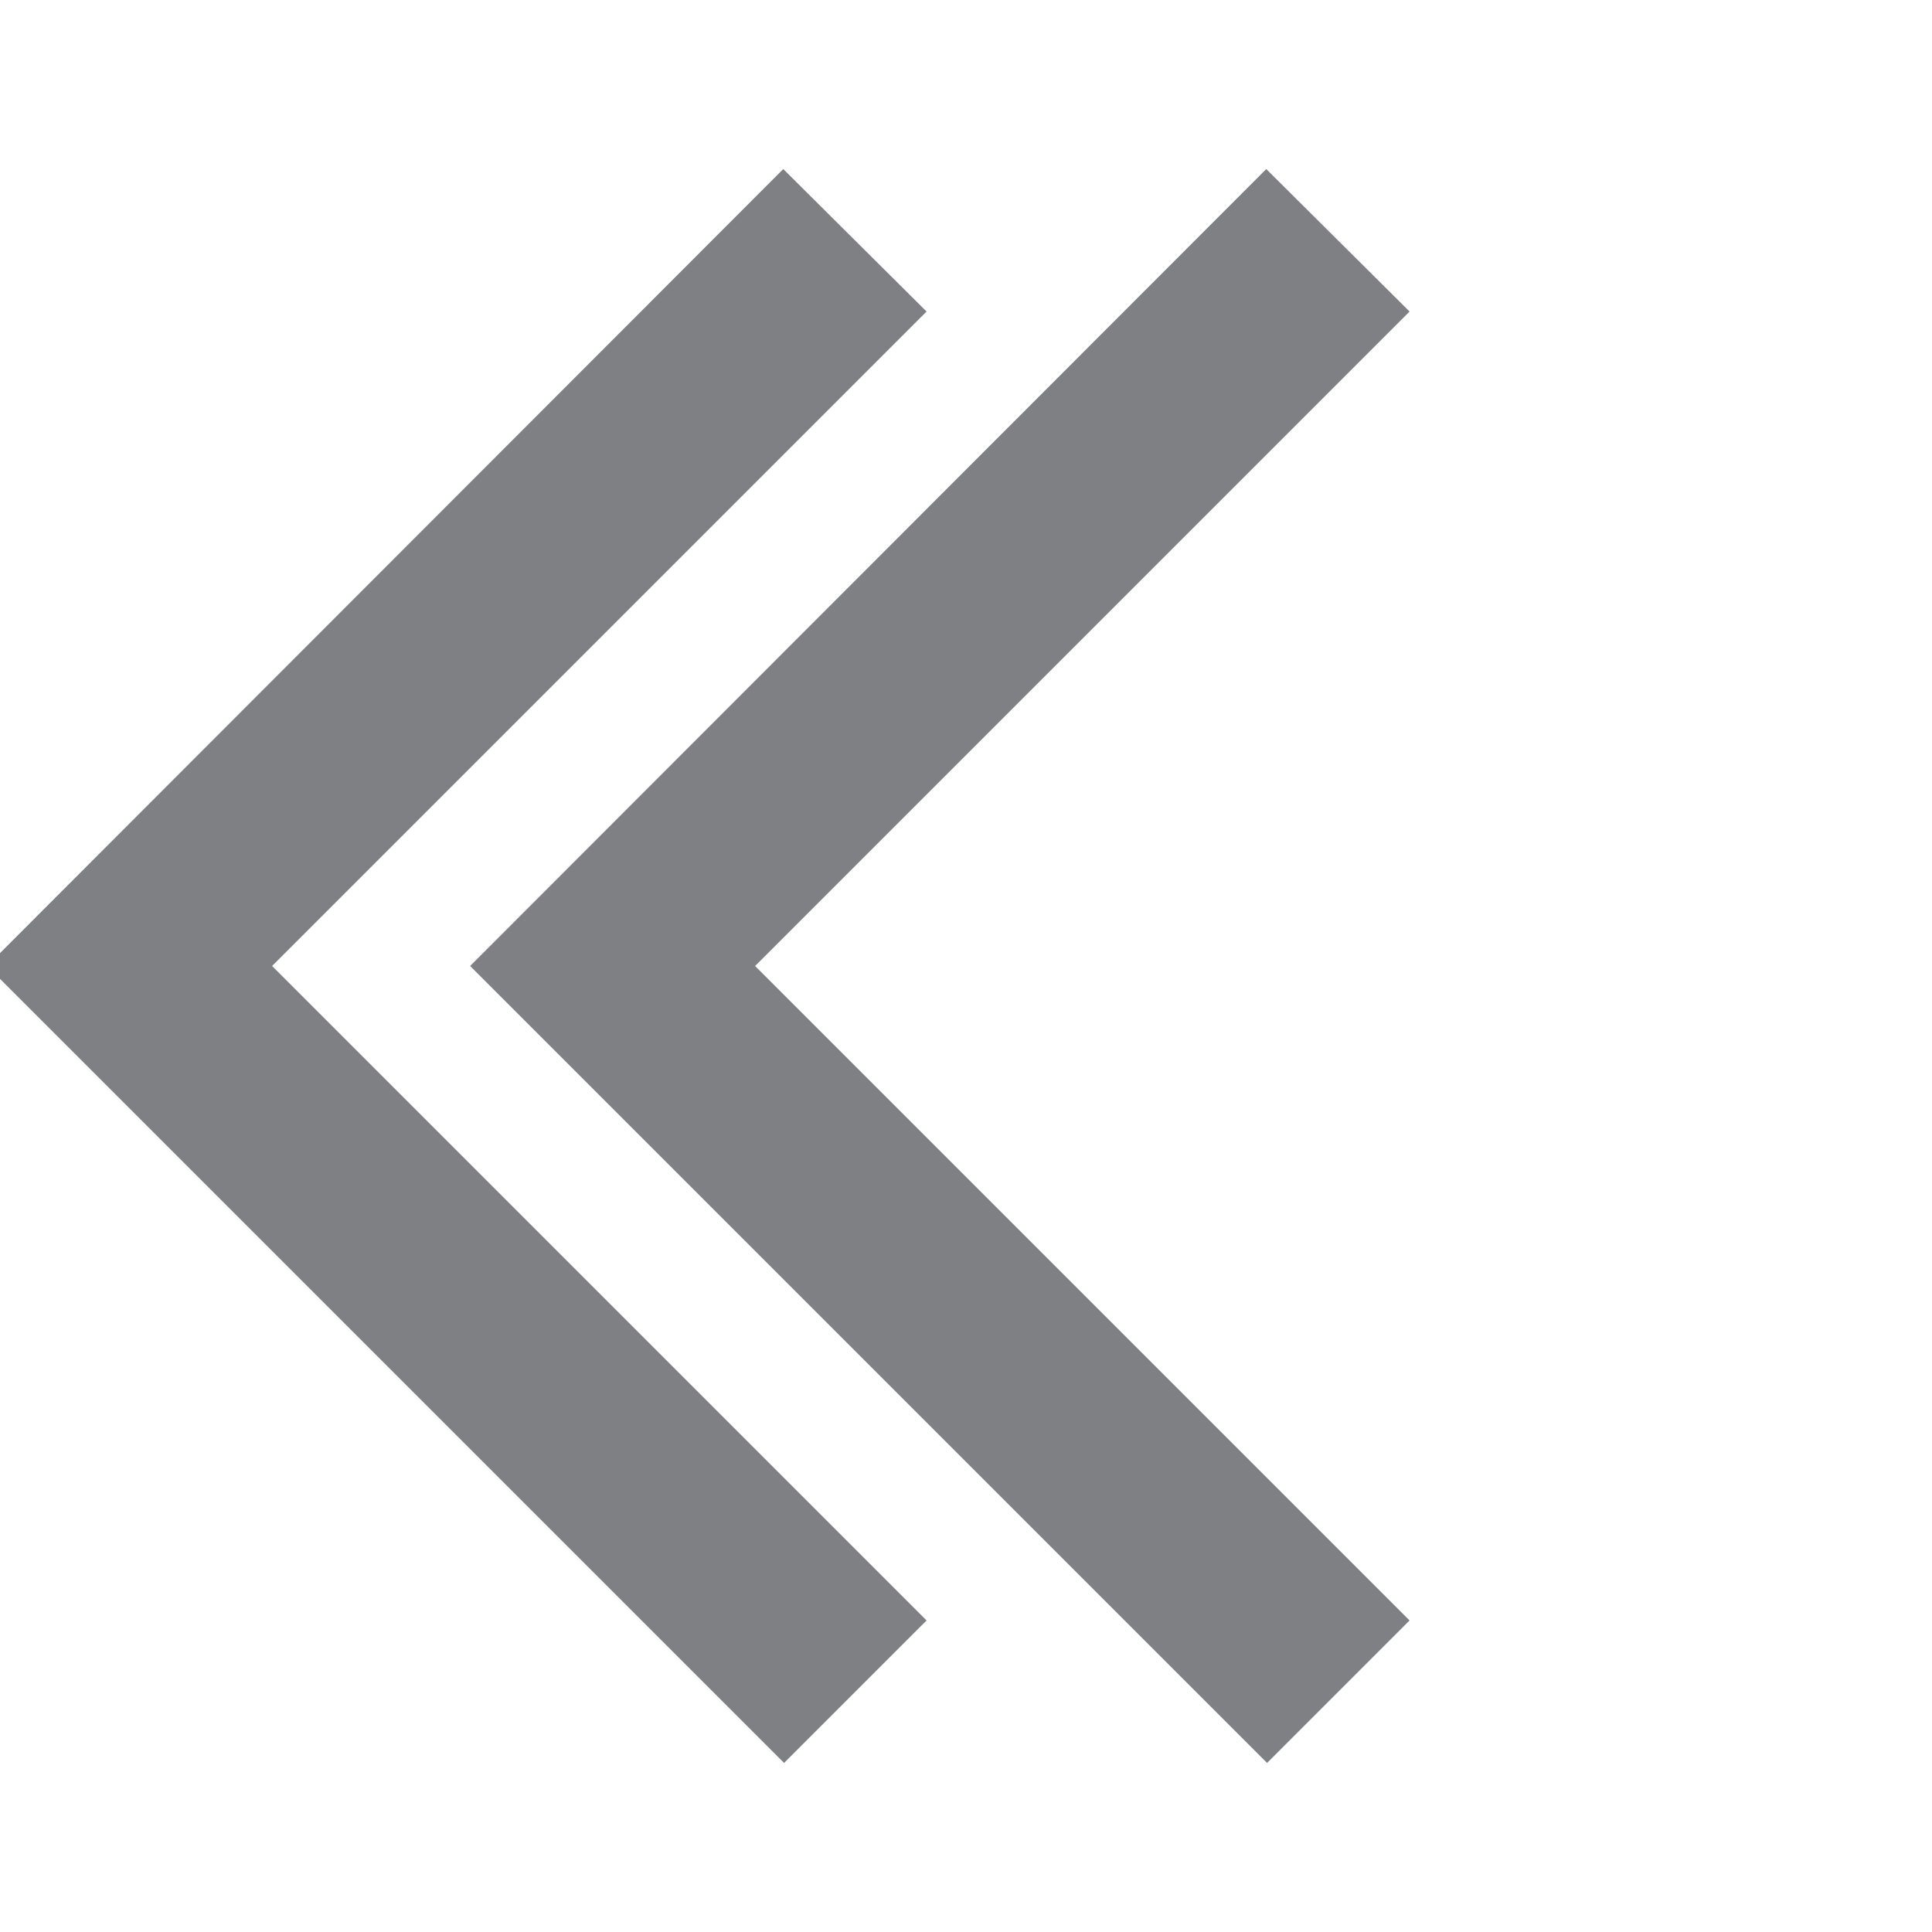
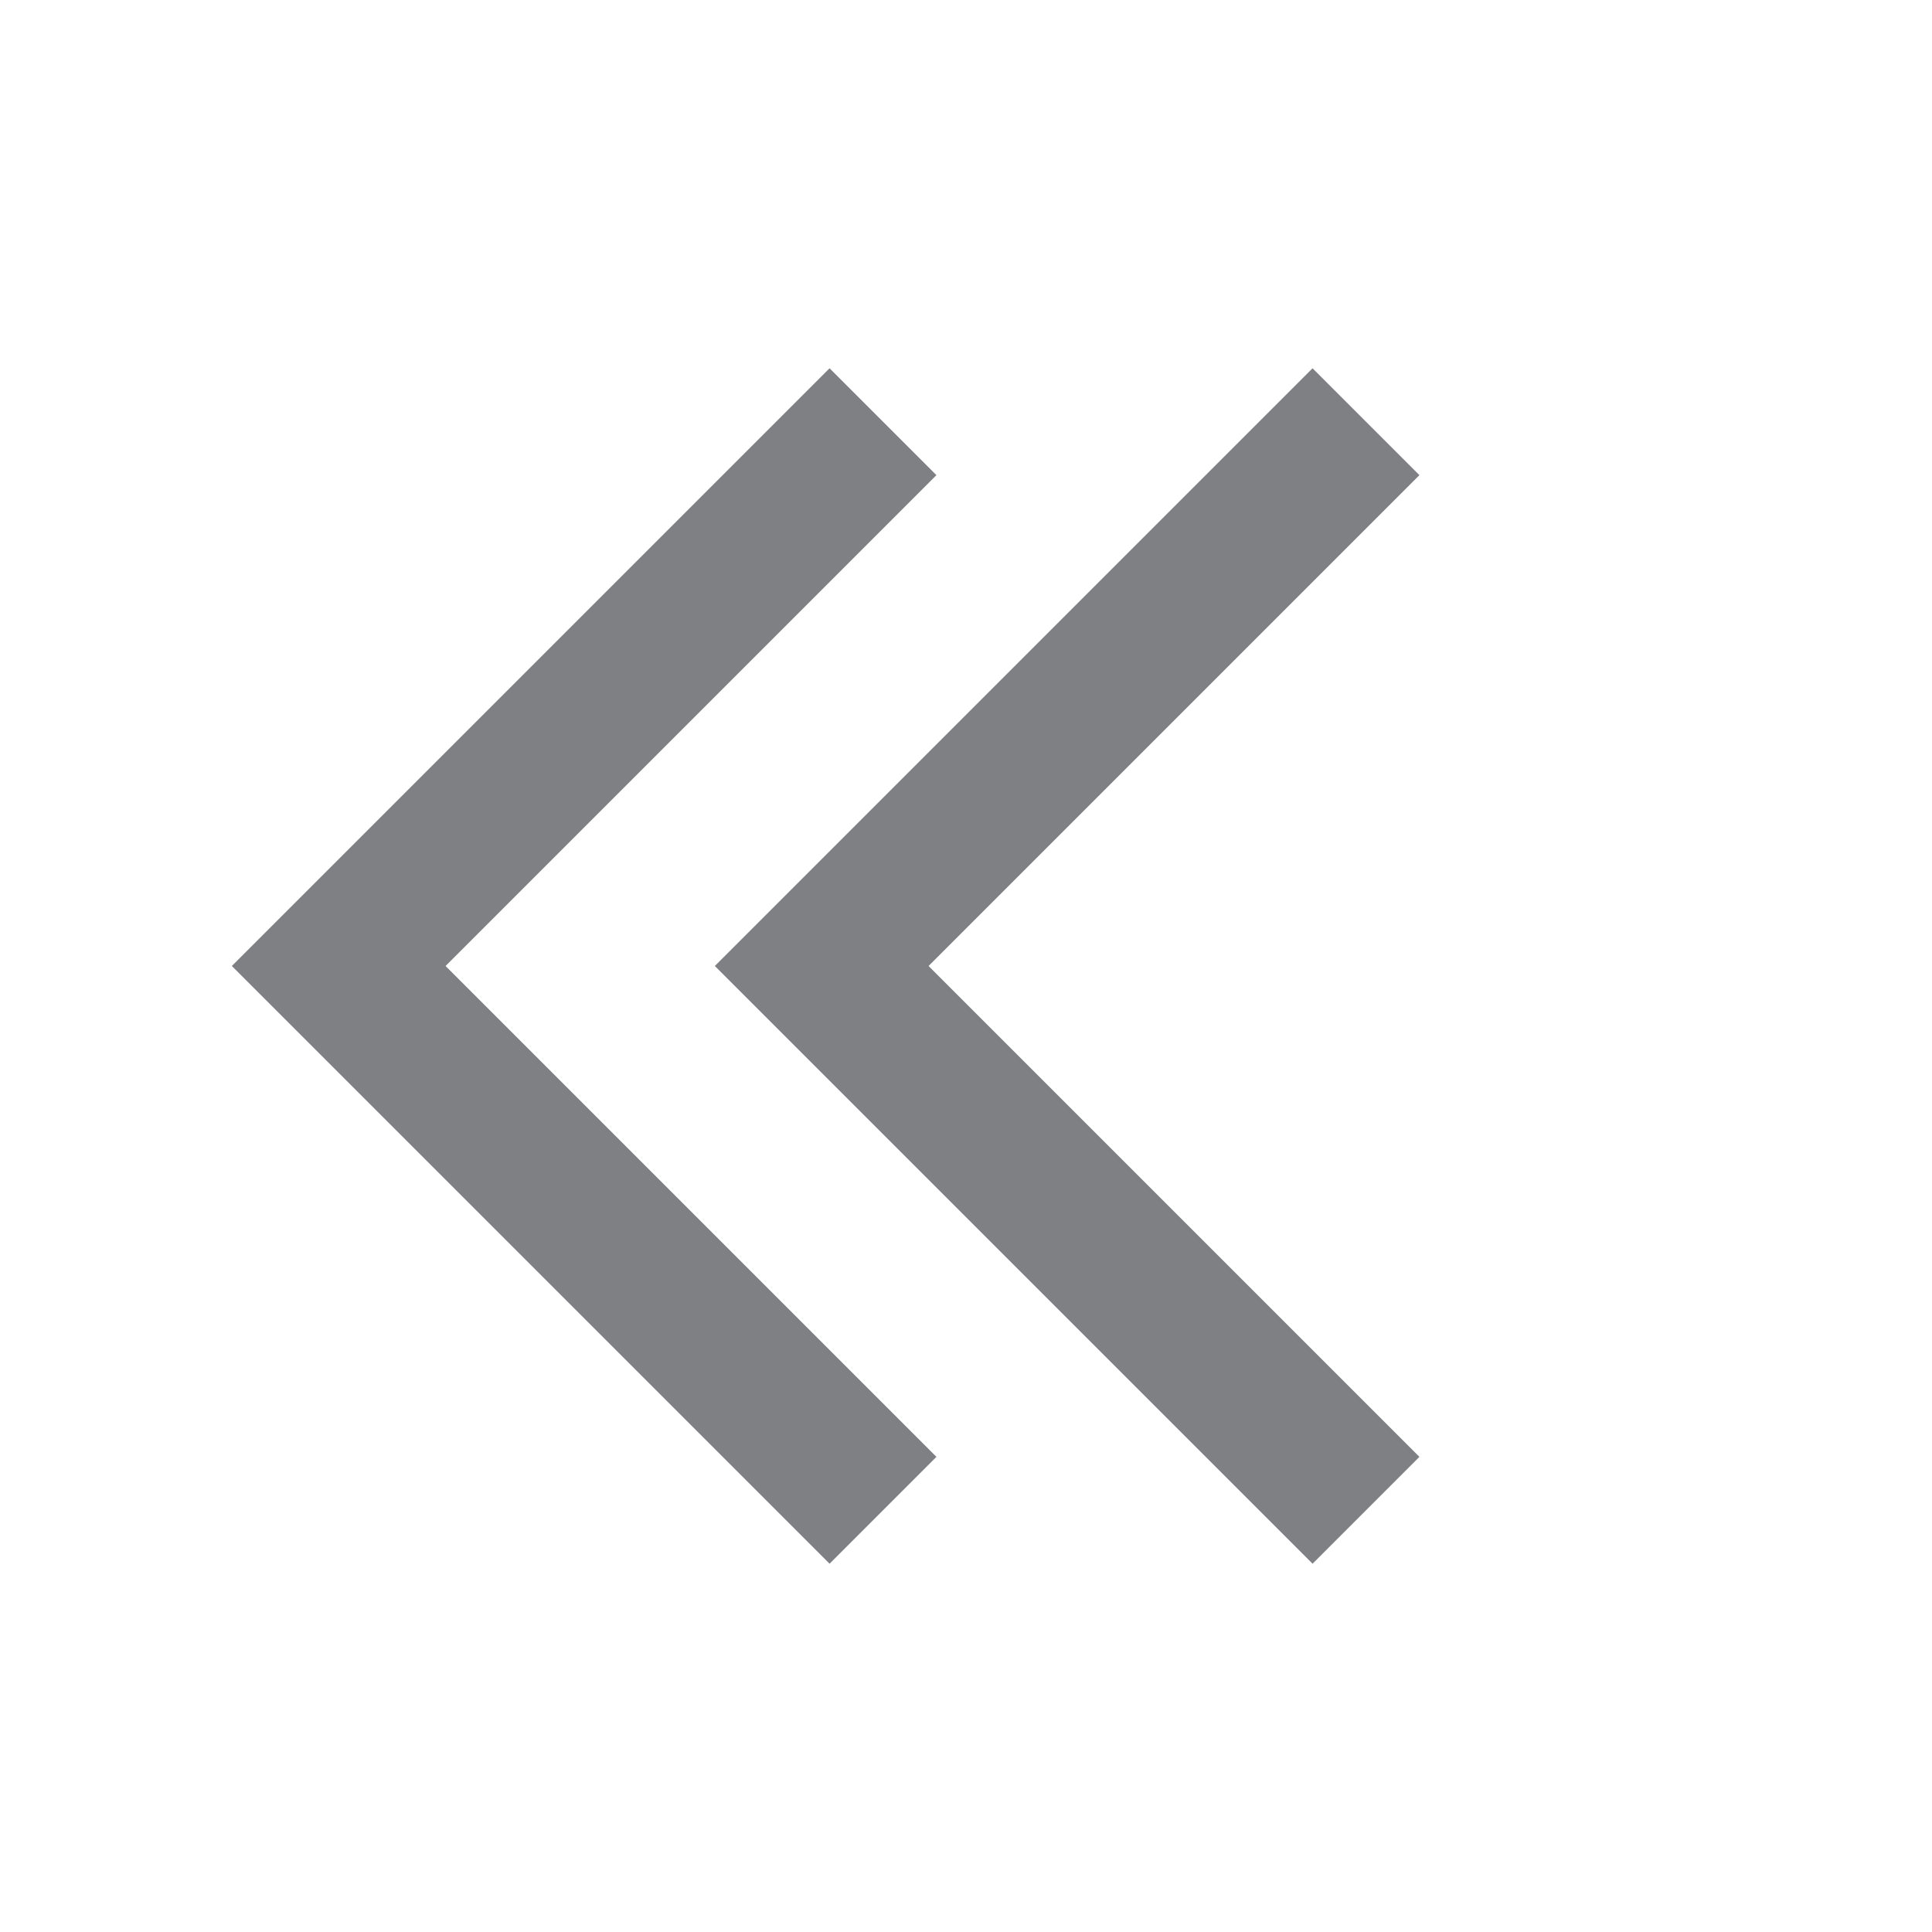
- <svg xmlns="http://www.w3.org/2000/svg" width="24" height="24" viewBox="0 0 24 24" fill="none">
-   <path d="M17.51 3.87L15.73 2.1L5.84 12L15.74 21.9L17.51 20.13L9.38 12L17.51 3.87Z" fill="#7E8084" />
-   <path d="M11.51 3.87L9.73 2.1L-0.16 12L9.74 21.9L11.51 20.13L3.38 12L11.51 3.87Z" fill="#7E8084" />
+ <svg xmlns="http://www.w3.org/2000/svg" width="24" height="24" viewBox="0 0 32 24" fill="none">
+   <path d="M23.51 3.87L21.74 2.1L11.84 12L21.74 21.9L23.51 20.13L15.38 12L23.51 3.87Z" fill="#7E8084" />
+   <path d="M15.51 3.87L13.74 2.1L3.84 12L13.74 21.9L15.51 20.13L7.38 12L15.51 3.87Z" fill="#7E8084" />
</svg>
